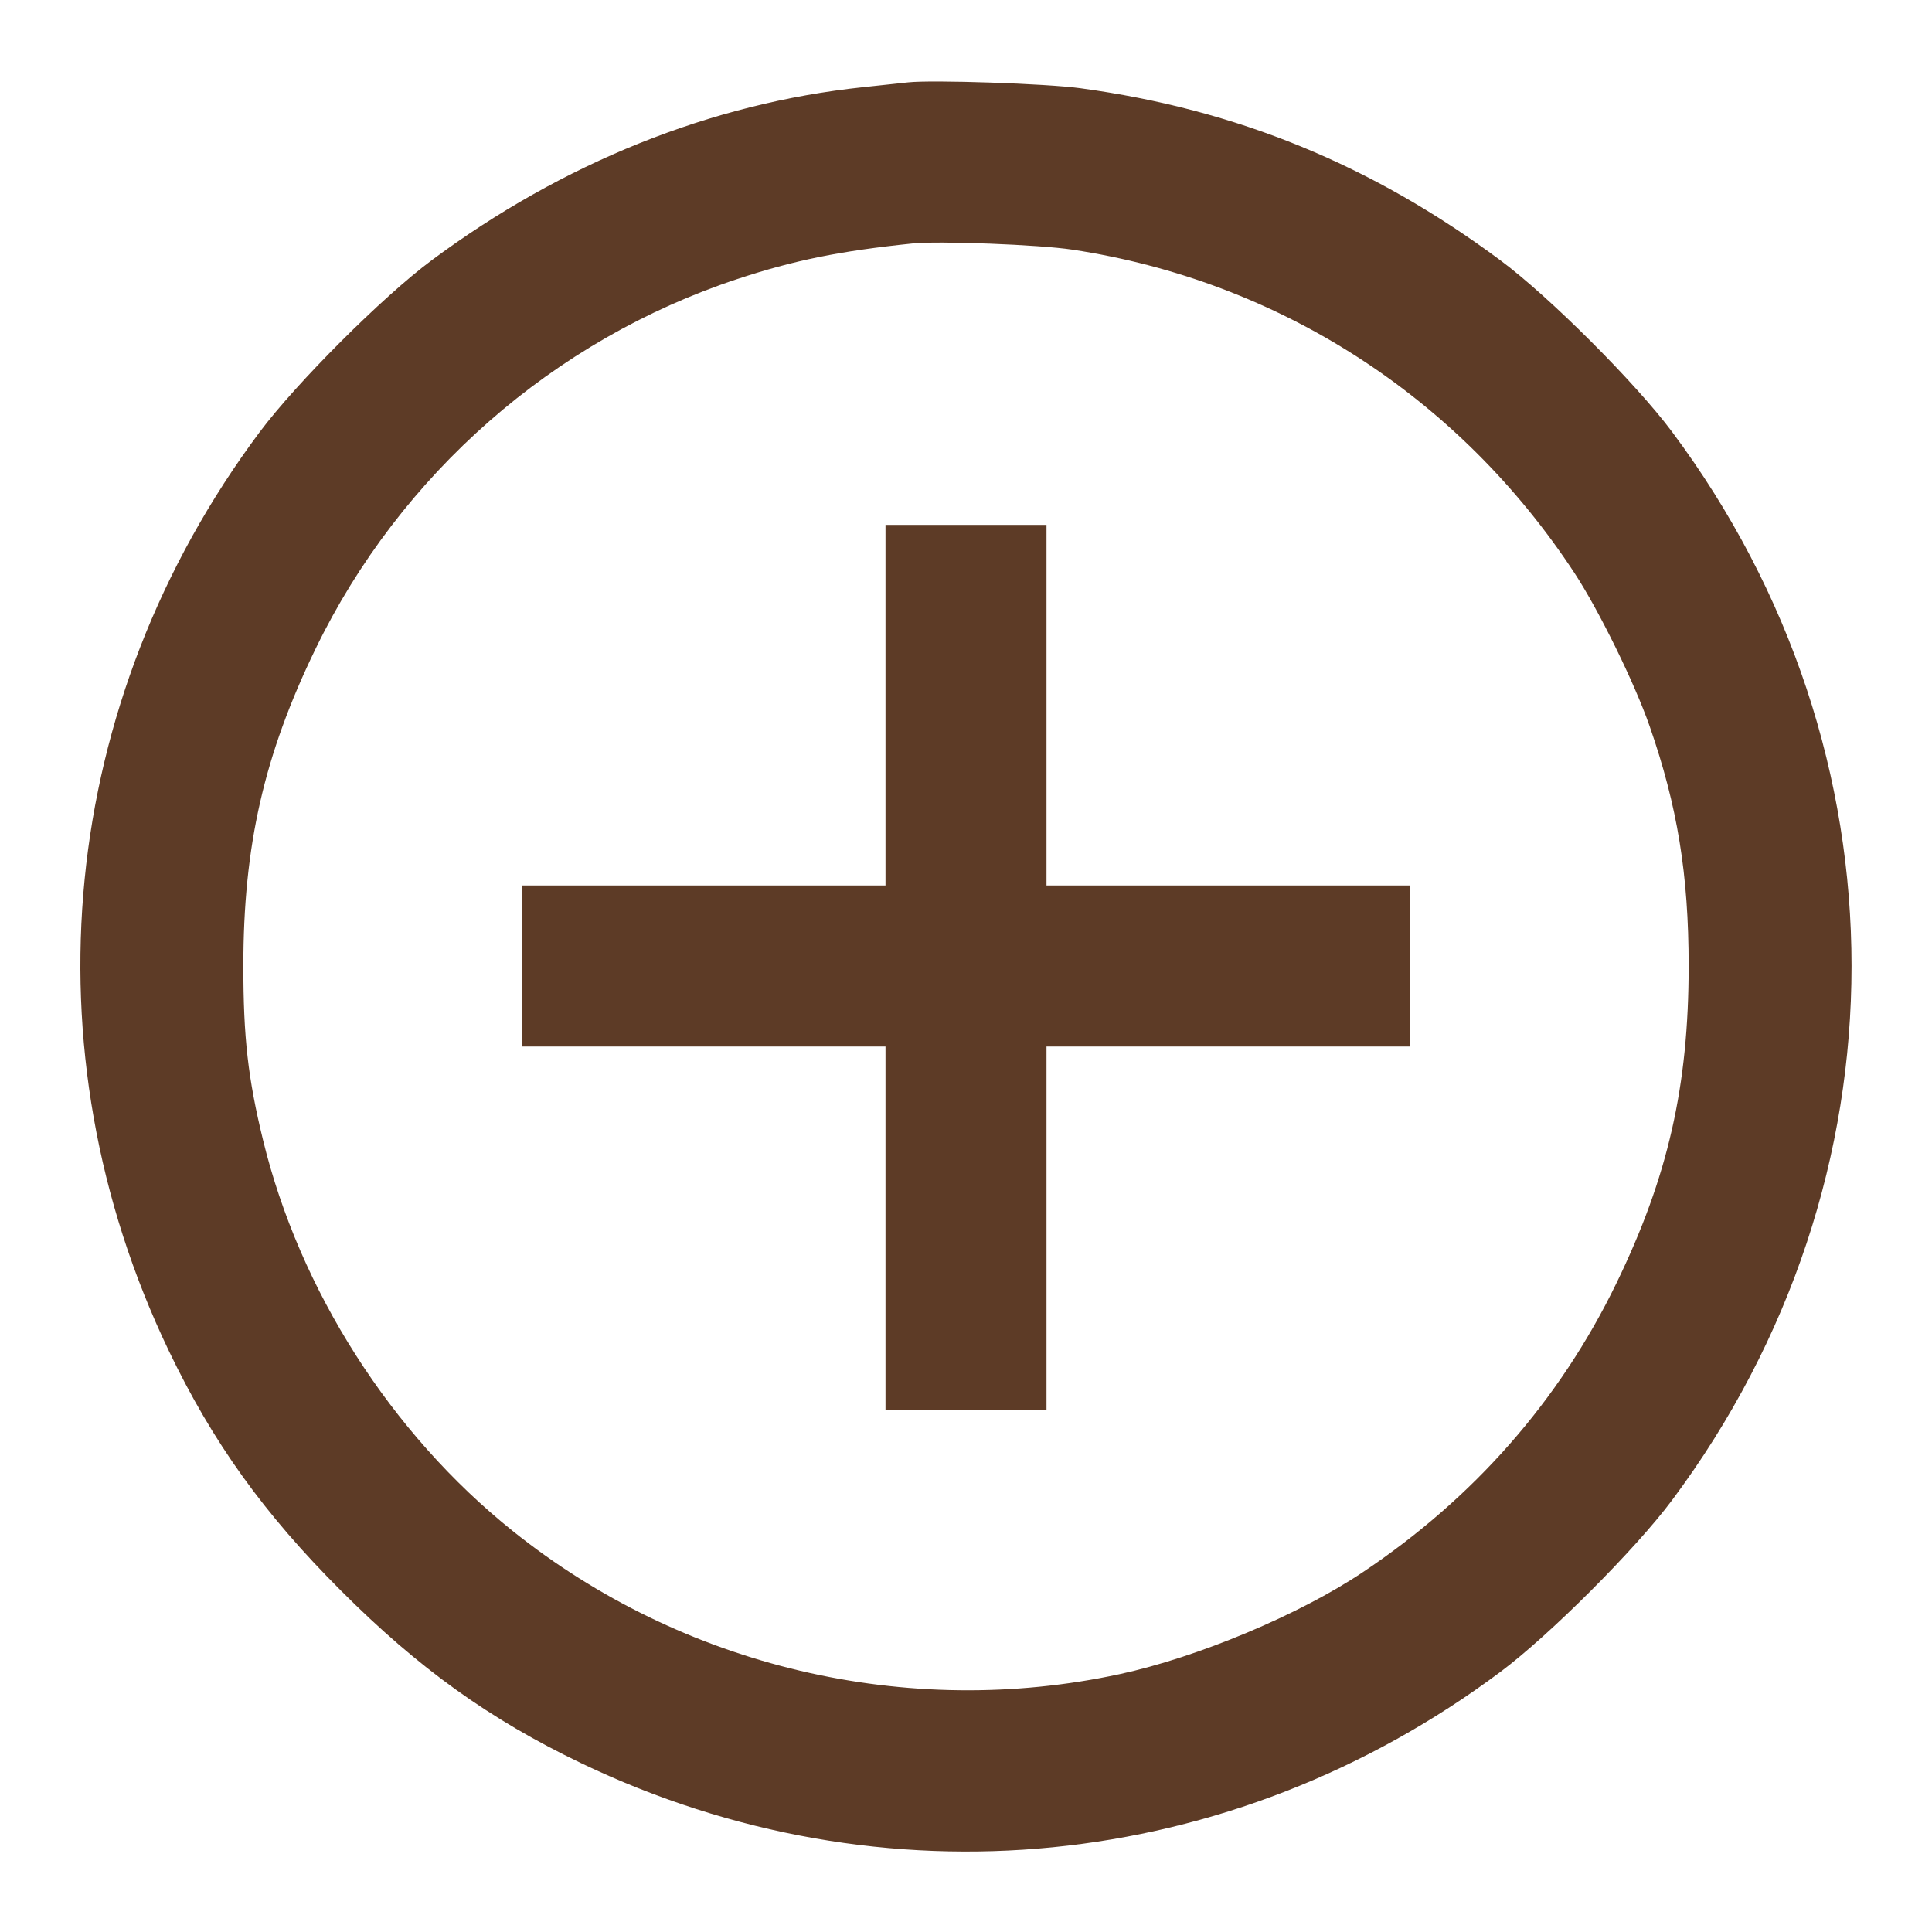
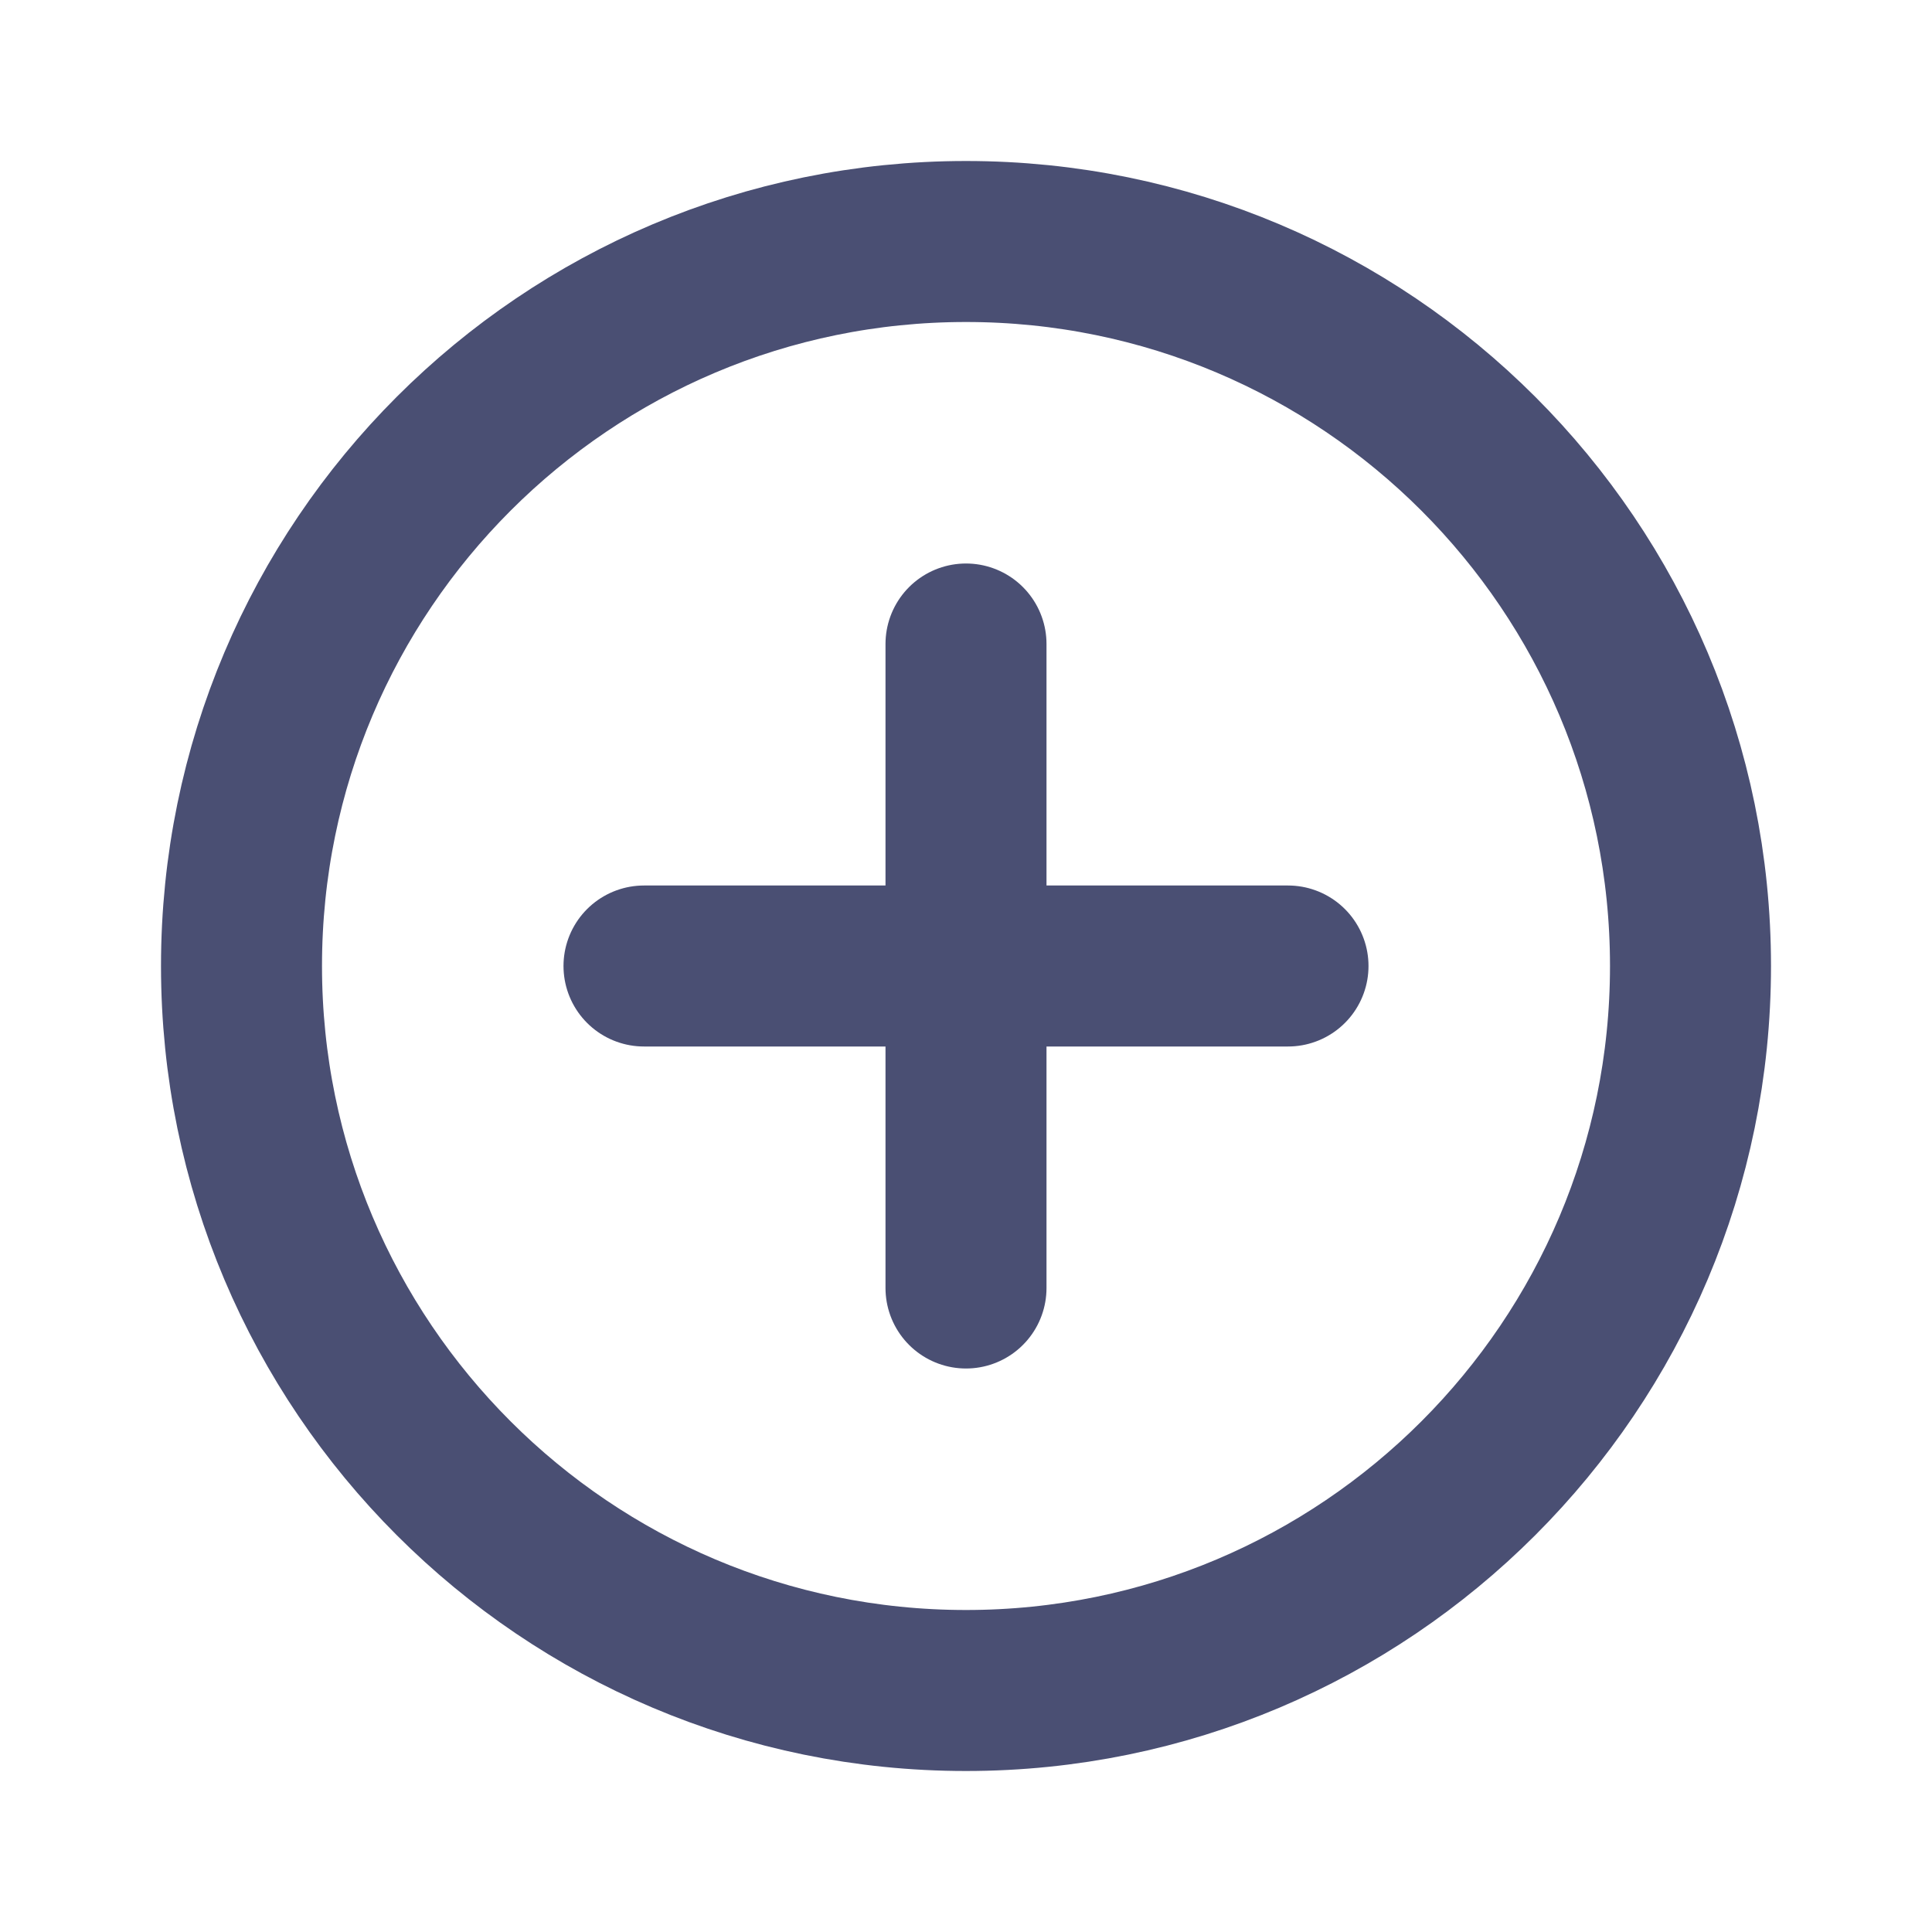
- <svg xmlns="http://www.w3.org/2000/svg" viewBox="0 0 1024 1024" aria-hidden="true">
-   <path fill="#5D3B26" transform="translate(0 1024) scale(1 -1)" d="M481.28 980.352C477.995 979.968 467.243 978.816 457.387 977.792C376.832 969.259 298.283 937.685 228.693 885.973C202.709 866.645 157.184 821.12 137.643 795.008C31.061 652.203 12.843 467.968 89.472 308.053C112.768 259.499 139.776 221.824 180.821 180.821C221.824 139.776 259.499 112.768 308.053 89.472C467.925 12.843 652.288 31.147 795.179 137.813C821.163 157.184 866.816 202.837 886.187 228.821C1013.077 398.848 1013.077 625.152 886.187 795.179C866.816 821.12 821.205 866.731 795.307 885.973C727.253 936.576 655.573 965.973 572.715 977.237C554.667 979.712 493.824 981.76 481.28 980.352M568.32 891.691C677.675 875.179 773.291 813.611 834.56 720.213C847.488 700.459 866.261 662.229 874.325 639.147C889.088 596.779 895.019 560.427 895.019 512C895.019 448.299 884.053 400.171 856.747 343.893C826.667 281.856 781.269 230.101 722.219 190.635C688.555 168.107 634.709 145.579 593.408 136.661C480.683 112.384 361.771 140.459 271.787 212.523C207.232 264.235 158.805 340.096 139.392 419.84C131.456 452.395 128.981 474.112 128.981 512C128.981 575.701 139.947 623.829 167.253 680.107C212.096 772.651 293.419 843.904 390.827 876.117C420.907 886.059 445.099 890.965 483.84 894.976C497.579 896.384 550.869 894.336 568.32 891.691M469.333 650.24L469.333 554.667L372.907 554.667L276.48 554.667L276.48 512L276.48 469.333L372.907 469.333L469.333 469.333L469.333 372.907L469.333 276.48L512 276.48L554.667 276.48L554.667 372.907L554.667 469.333L651.093 469.333L747.52 469.333L747.52 512L747.52 554.667L651.093 554.667L554.667 554.667L554.667 650.24L554.667 745.813L512 745.813L469.333 745.813L469.333 650.24" />
+ <svg xmlns="http://www.w3.org/2000/svg" viewBox="0 0 24 24" fill="none" stroke="#4A4F73" stroke-width="2" stroke-linecap="round" stroke-linejoin="round" aria-hidden="true">
+   <circle cx="12" cy="12" r="9" />
+   <path d="M12 8V16" />
+   <path d="M8 12H16" />
</svg>
